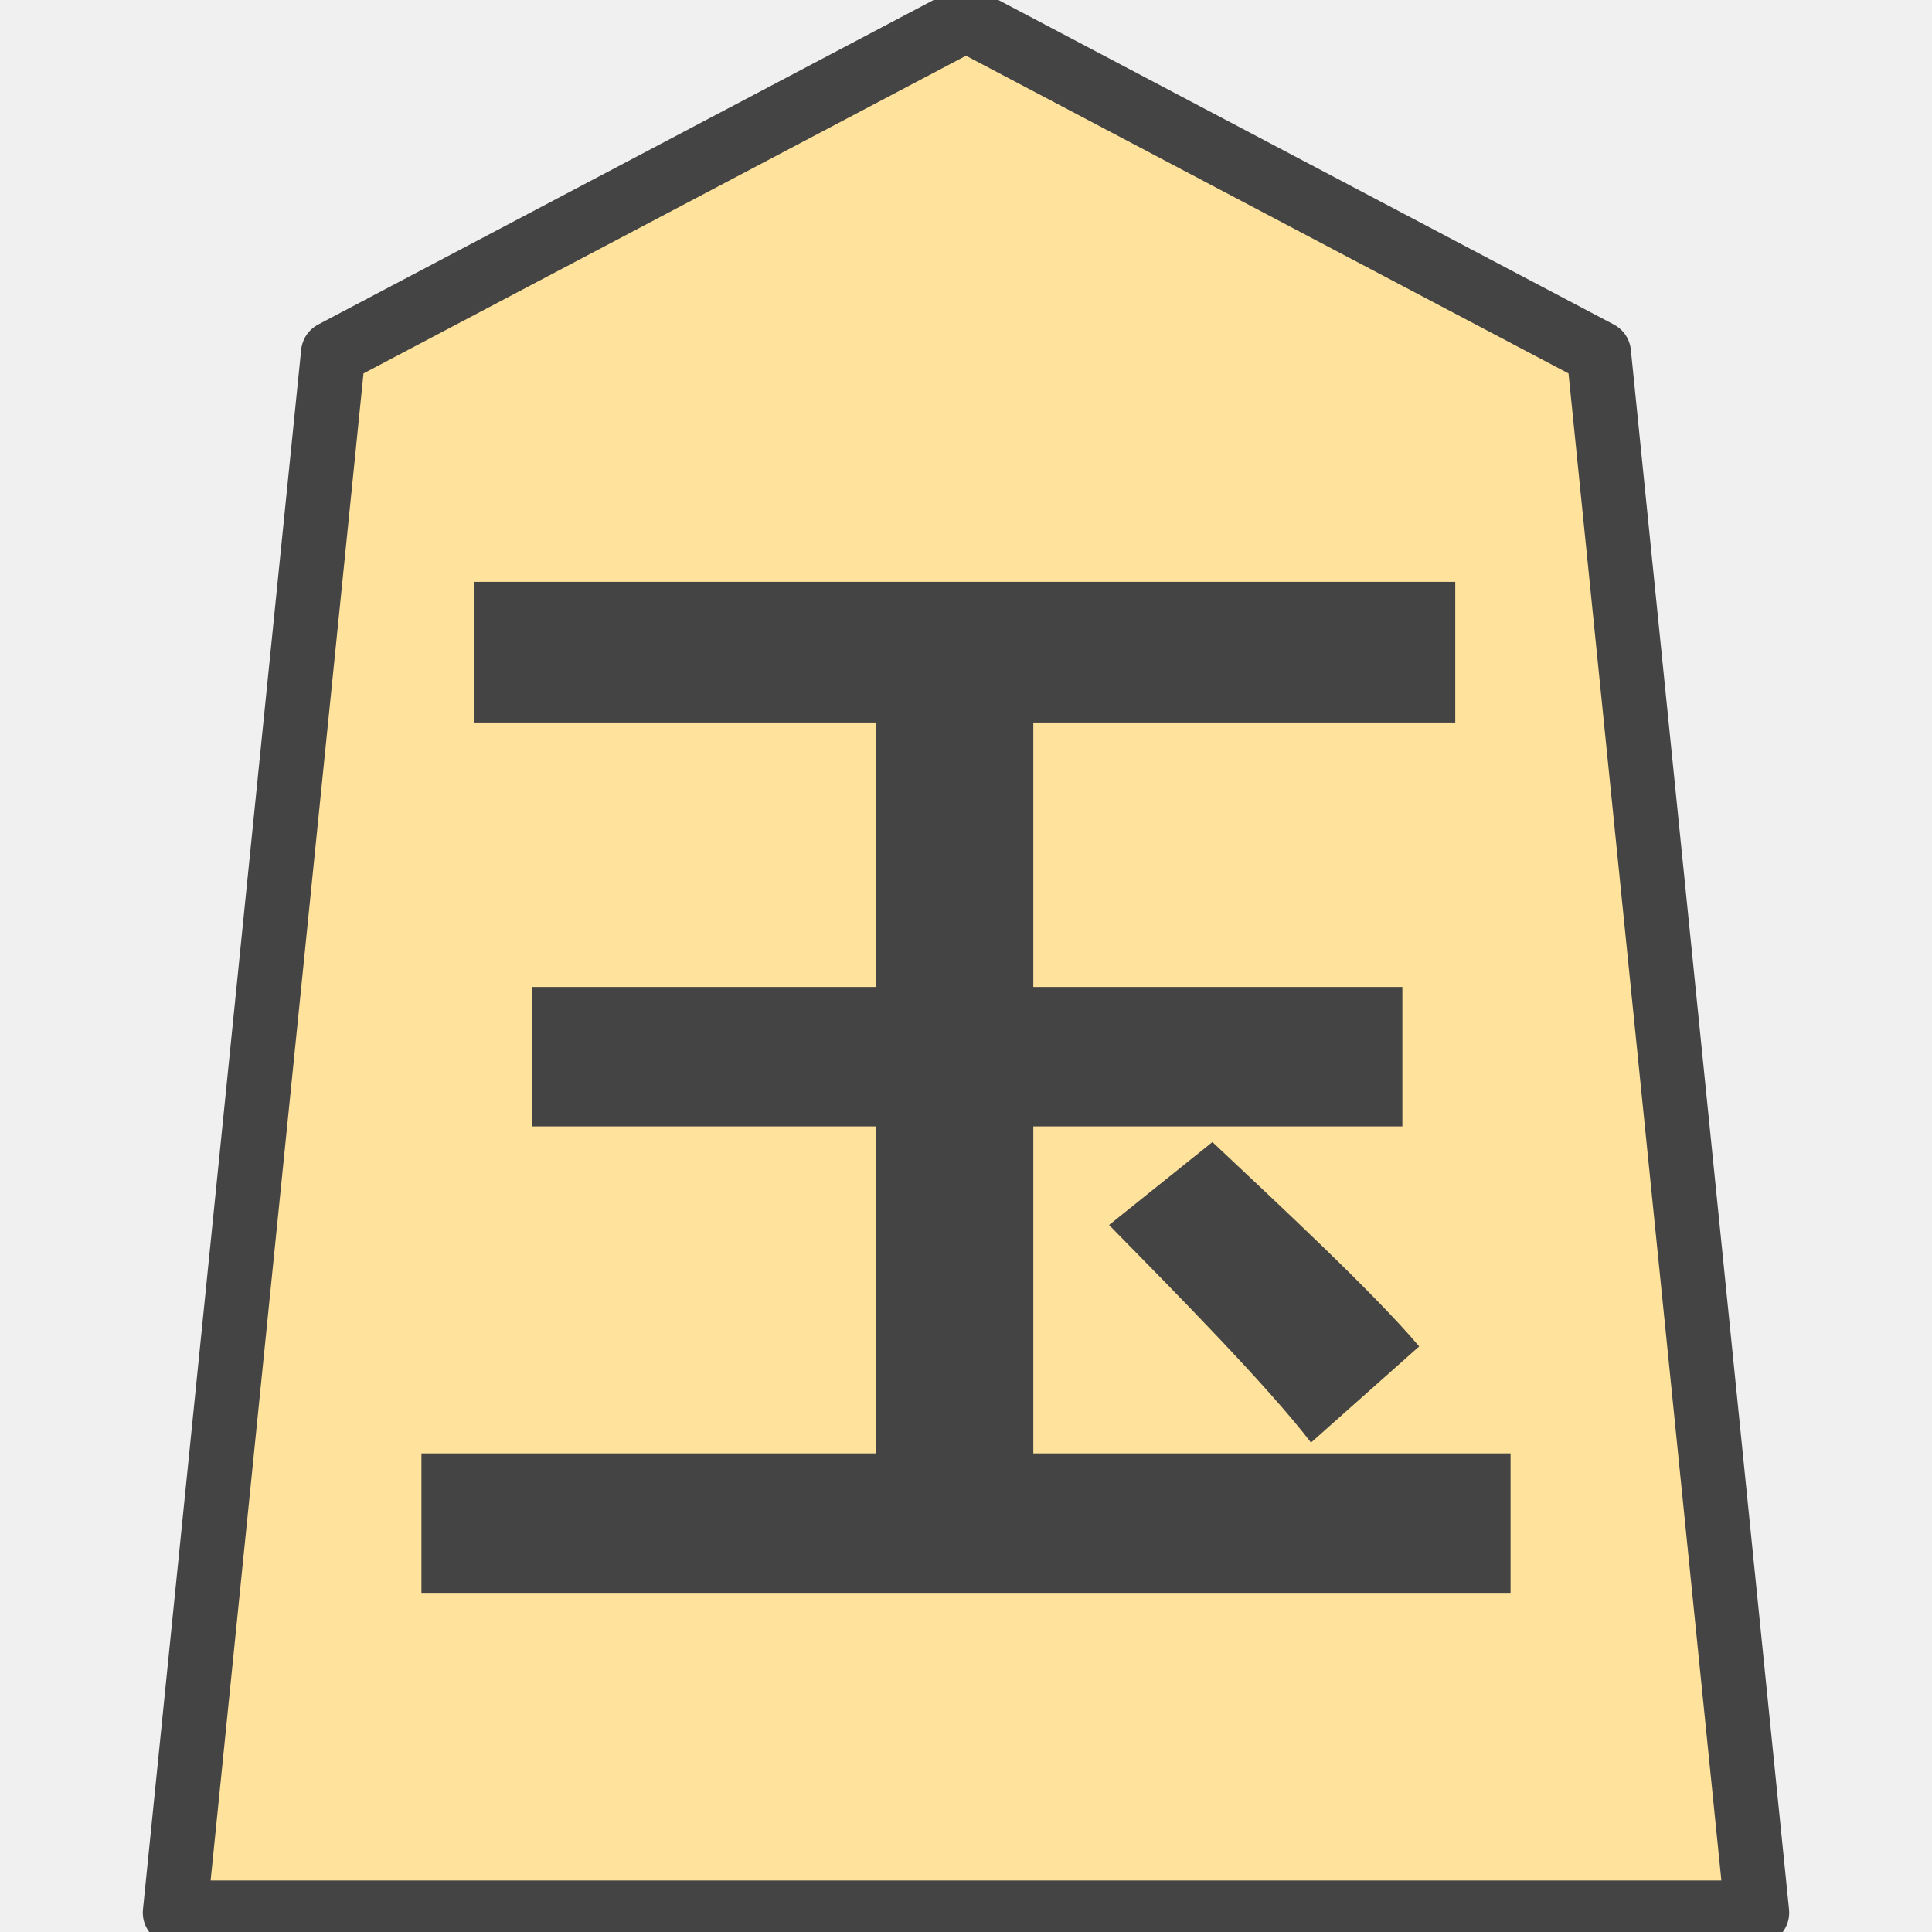
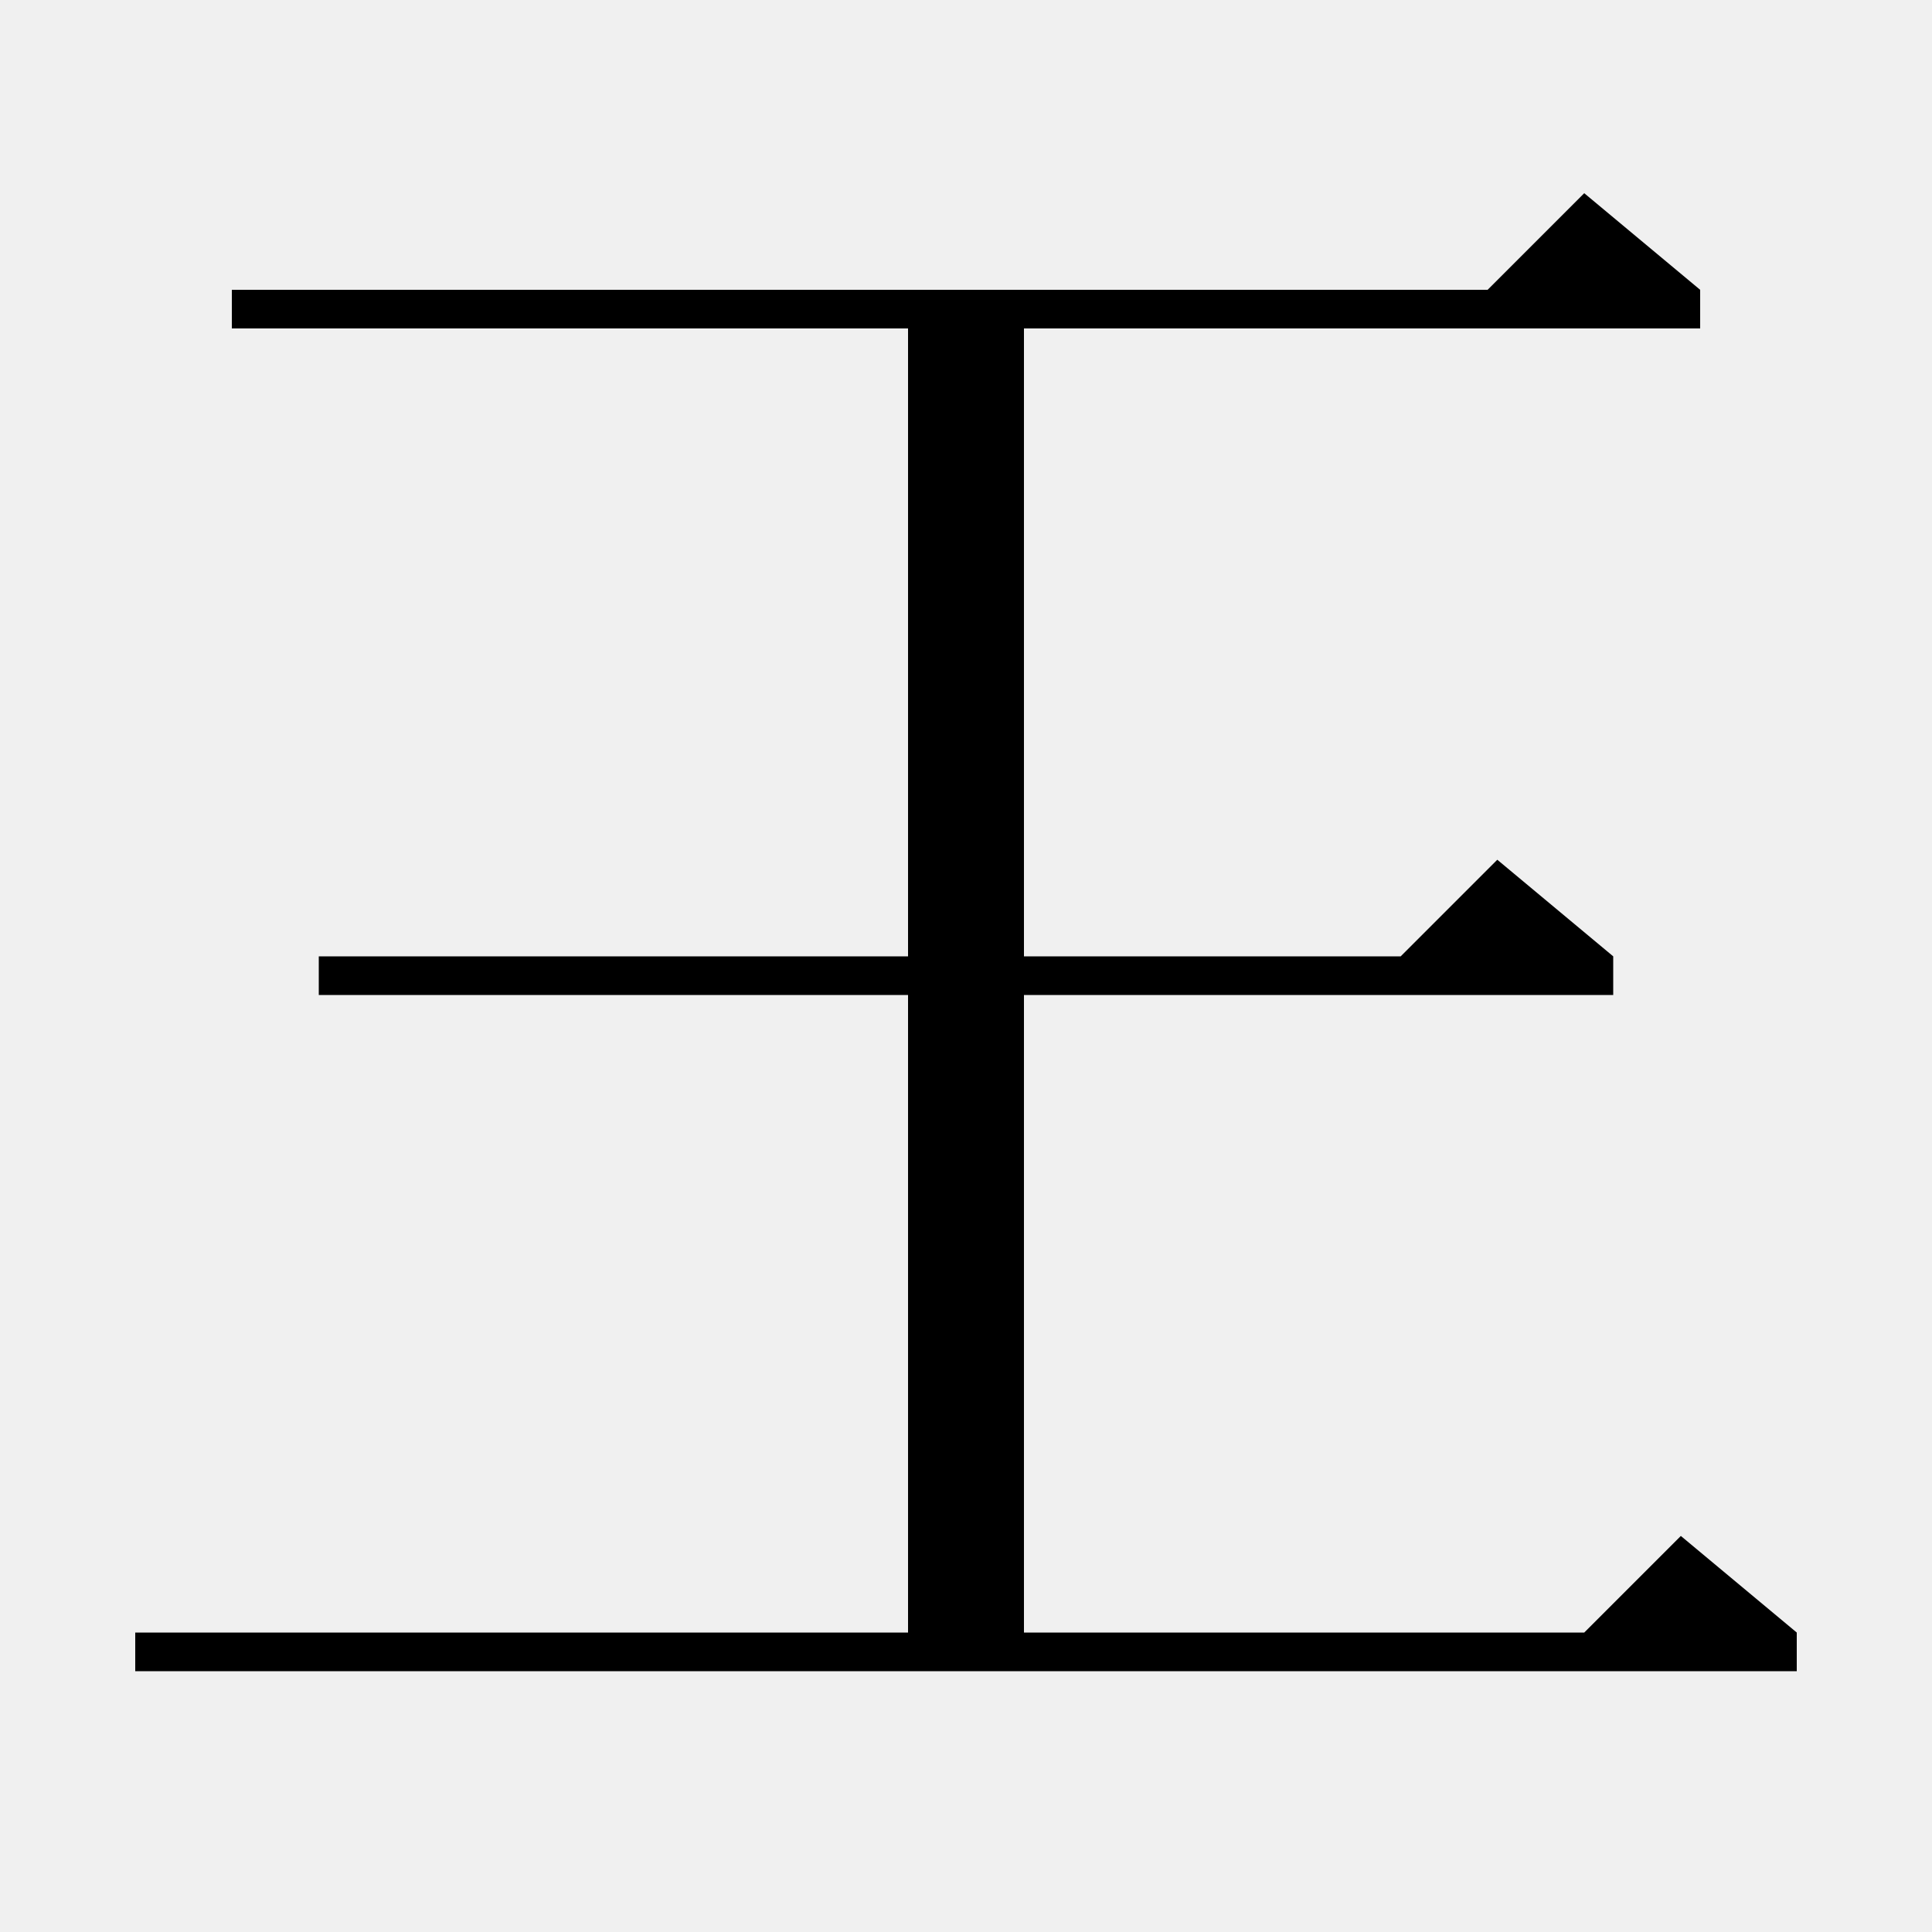
- <svg xmlns="http://www.w3.org/2000/svg" version="1.1" style="overflow:visible" viewBox="-150 -150 300 300" height="1200px" width="1200px">
-   <rect fill-opacity="0" fill="rgb(0,0,0)" height="300" width="300" y="-150" x="-150" />
-   <svg version="1.1" y="-250" x="-250" viewBox="-250 -250 500 500" height="500px" width="500px" style="overflow:visible">
-     <g transform="rotate(0,0,0)" stroke-linejoin="round" fill="#fff">
-       <path stroke-linecap="butt" stroke-linejoin="round" stroke="none" fill="rgb(255,227,156)" d="m0.002-147l-98.263 51.815l-24.565 242.185h245.653l-24.565-242.185z" />
-       <path stroke-linecap="butt" stroke-linejoin="round" stroke="none" fill="rgb(68,68,68)" d="m10.453 75.683v-50.773h57.307v-21.653h-57.307v-41.067h65.52v-21.84h-152.32v21.84h62.347v41.067h-53.387v21.653h53.387v50.773h-70.56v21.653h169.12v-21.653z" />
-       <path stroke-linecap="butt" stroke-linejoin="round" stroke="none" fill="rgb(68,68,68)" d="m22.213 40.217c10.267 10.453 24.64 25.013 31.36 33.787l16.8-14.933c-7.28-8.587-22.027-22.213-32.107-31.733z" />
-       <path stroke-linecap="butt" stroke-linejoin="round" stroke-width="10" stroke-opacity="1" stroke="rgb(68,68,68)" fill="none" d="m0.002-147l-98.263 51.815l-24.565 242.185h245.653l-24.565-242.185z" />
-     </g>
-   </svg>
+ <svg xmlns="http://www.w3.org/2000/svg" version="1.1" baseProfile="full" viewBox="0 0 200 200" width="200" height="200">
+   <g fill="black">
+     <path d="M 14.0 169.0 L 94.0 169.0 L 94.0 103.0 L 33.0 103.0 L 33.0 99.0 L 94.0 99.0 L 94.0 34.0 L 24.0 34.0 L 24.0 30.0 L 154.0 30.0 L 164.0 20.0 L 176.0 30.0 L 176.0 34.0 L 106.0 34.0 L 106.0 99.0 L 145.0 99.0 L 155.0 89.0 L 167.0 99.0 L 167.0 103.0 L 106.0 103.0 L 106.0 169.0 L 164.0 169.0 L 174.0 159.0 L 186.0 169.0 L 186.0 173.0 L 14.0 173.0 Z " />
+   </g>
</svg>
